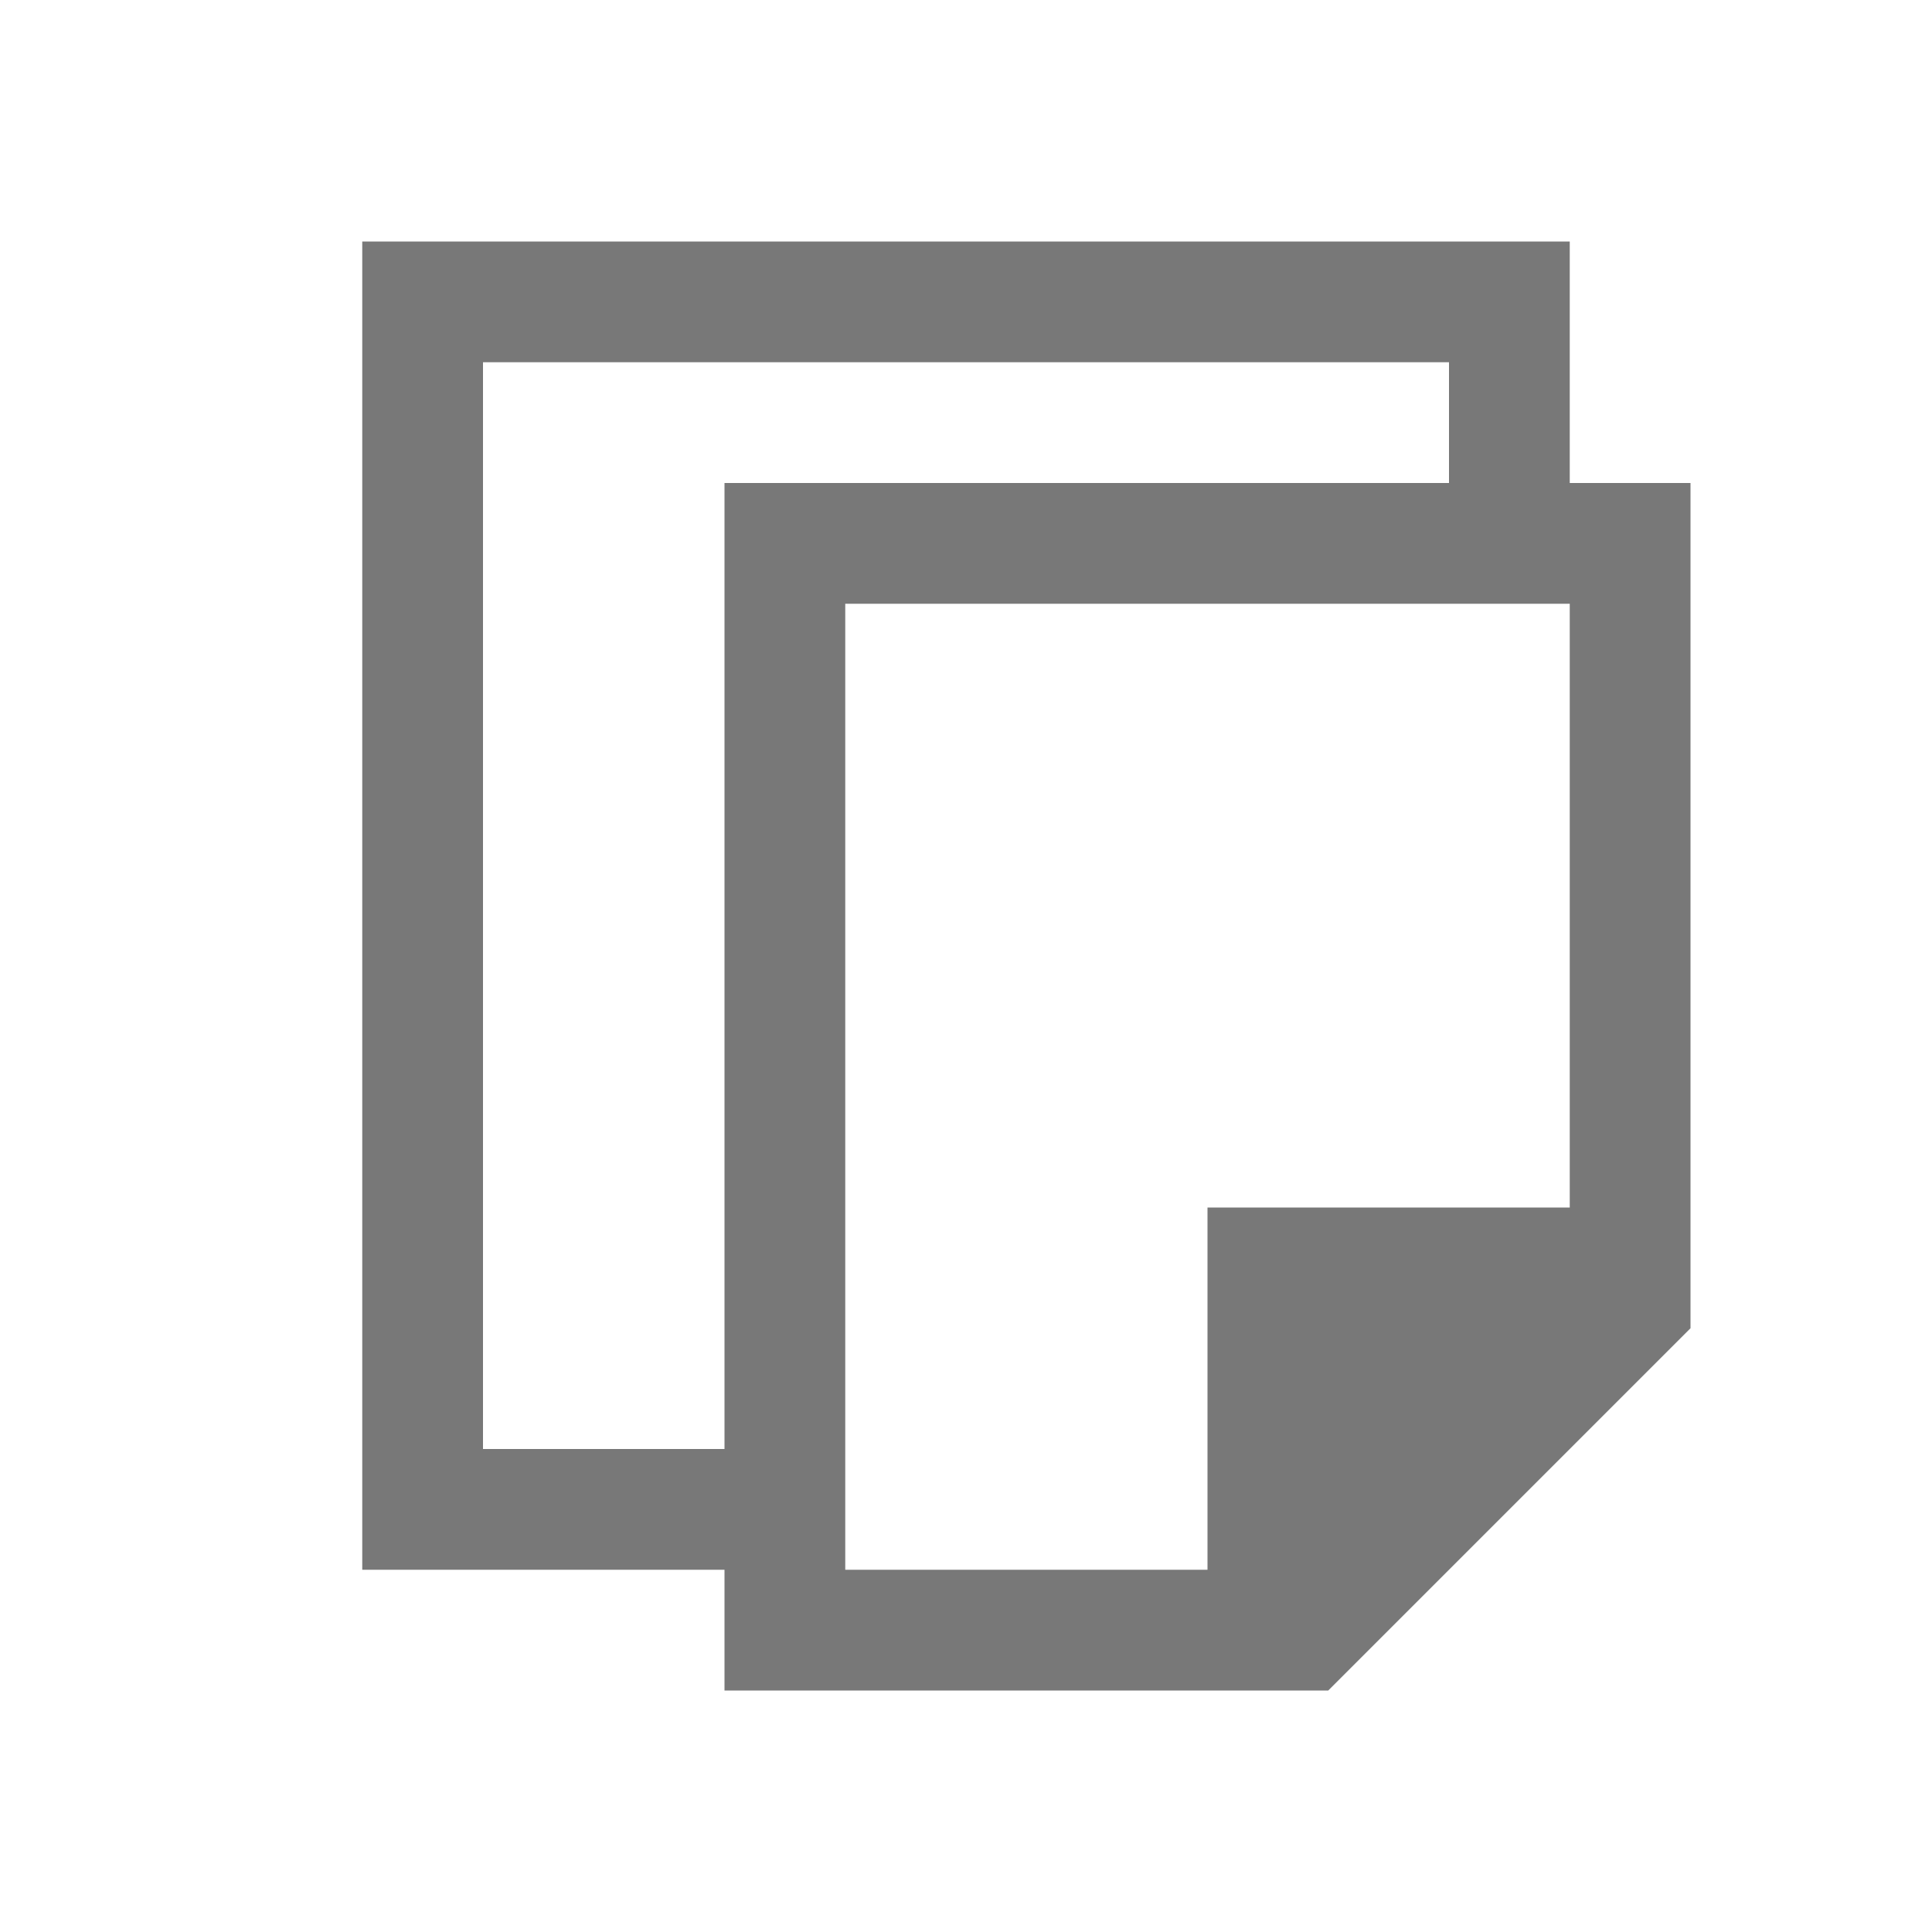
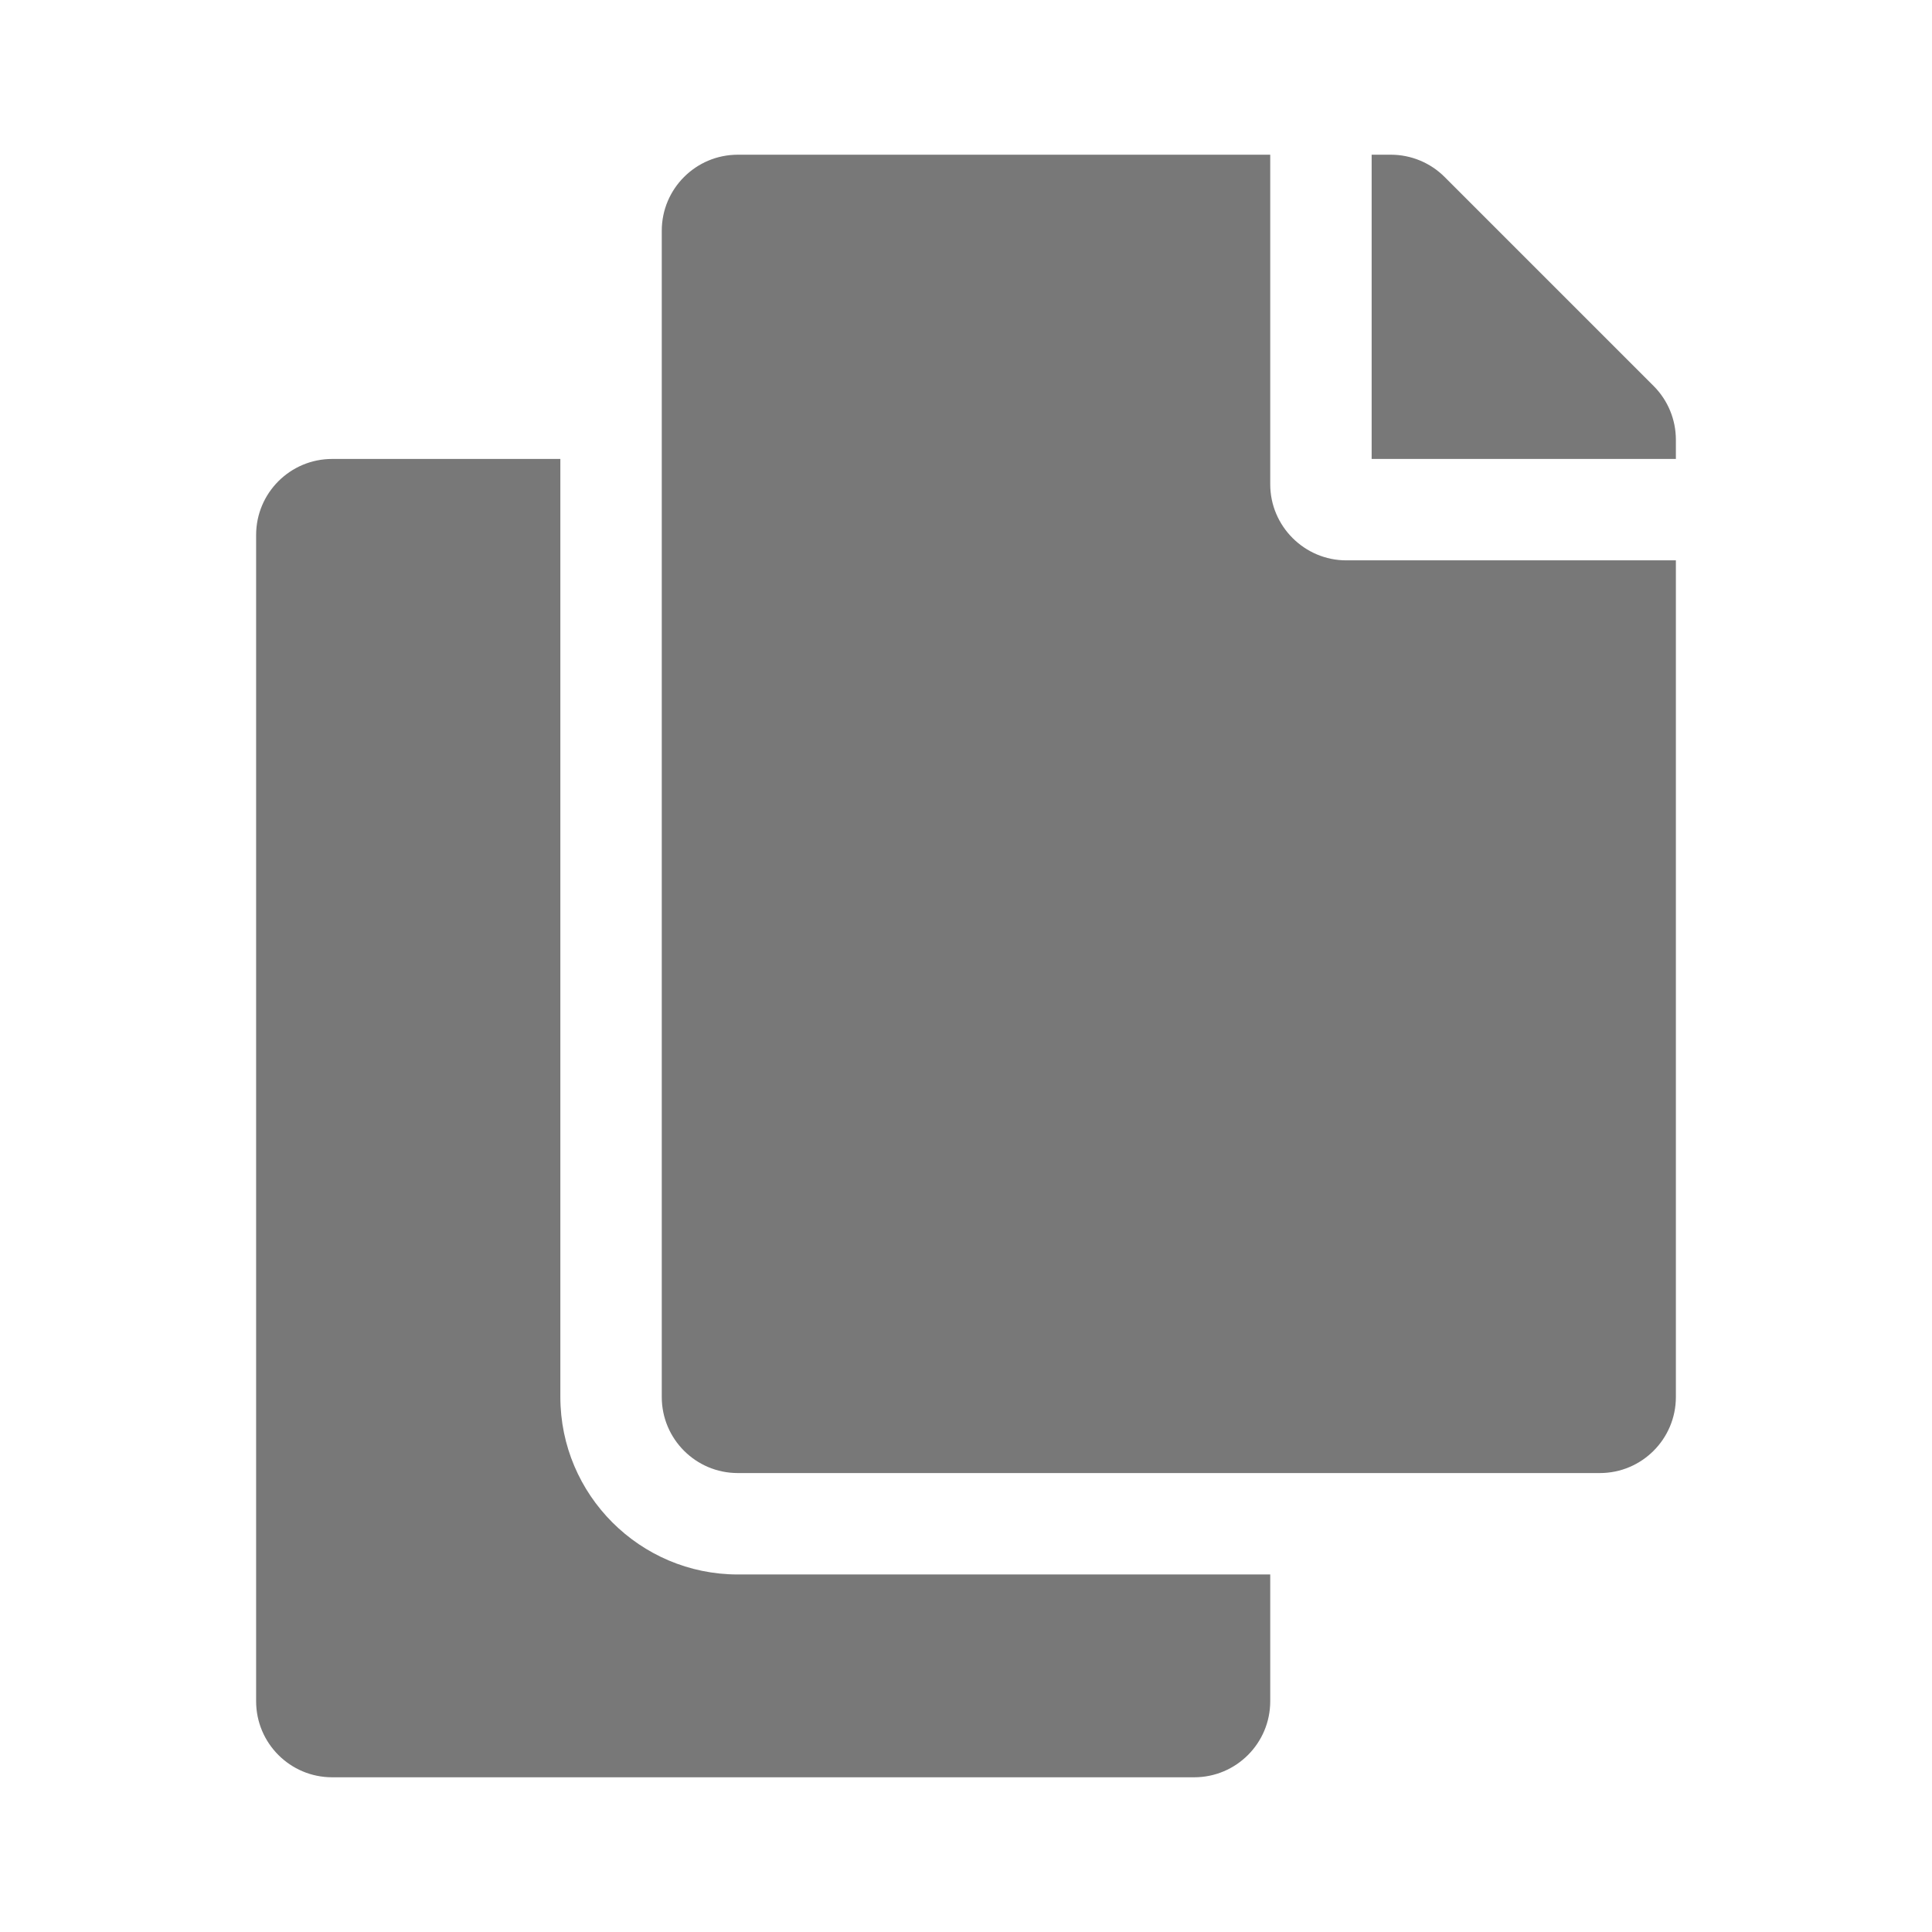
- <svg xmlns="http://www.w3.org/2000/svg" viewBox="0 0 16 16">
-   <path style="" d="M 3 2 L 3 13 L 6 13 L 6 14 L 11 14 L 14 11 L 14 4 L 13 4 L 13 2 L 3.785 2 L 3 2 z M 4 3 L 12 3 L 12 4 L 6 4 L 6 12 L 4 12 L 4 3 z M 7 5 L 13 5 L 13 10 L 10 10 L 10 13 L 7 13 L 7 5 z " class="ColorScheme-Text" color="#787878" fill="#787878" />
+ <svg xmlns="http://www.w3.org/2000/svg" height="512" width="512" id="svg4" version="1.1" class="svg-inline--fa fa-copy fa-w-14 fa-9x" viewBox="0 0 512 512" role="img" data-icon="copy" data-prefix="fas" focusable="false" aria-hidden="true">
+   <defs id="defs8" />
+   <path style="stroke-width:0.84" id="path2" class="" d="m 336.625,417.25 v 33.594 C 336.625,461.976 327.601,471 316.469,471 H 88.031 C 76.899,471 67.875,461.976 67.875,450.844 v -309.062 c 0,-11.132 9.024,-20.156 20.156,-20.156 H 148.5 v 248.594 c 0,25.934 21.098,47.031 47.031,47.031 z m 0,-288.906 V 41 H 195.531 c -11.132,0 -20.156,9.024 -20.156,20.156 V 370.219 c 0,11.132 9.024,20.156 20.156,20.156 h 228.438 c 11.132,0 20.156,-9.024 20.156,-20.156 V 148.5 h -87.344 c -11.086,0 -20.156,-9.07 -20.156,-20.156 z M 438.222,102.284 382.841,46.903 A 20.156,20.156 0 0 0 368.589,41 H 363.5 V 121.625 h 80.625 v -5.089 a 20.156,20.156 0 0 0 -5.903,-14.252 z" fill="#787878" />
</svg>
